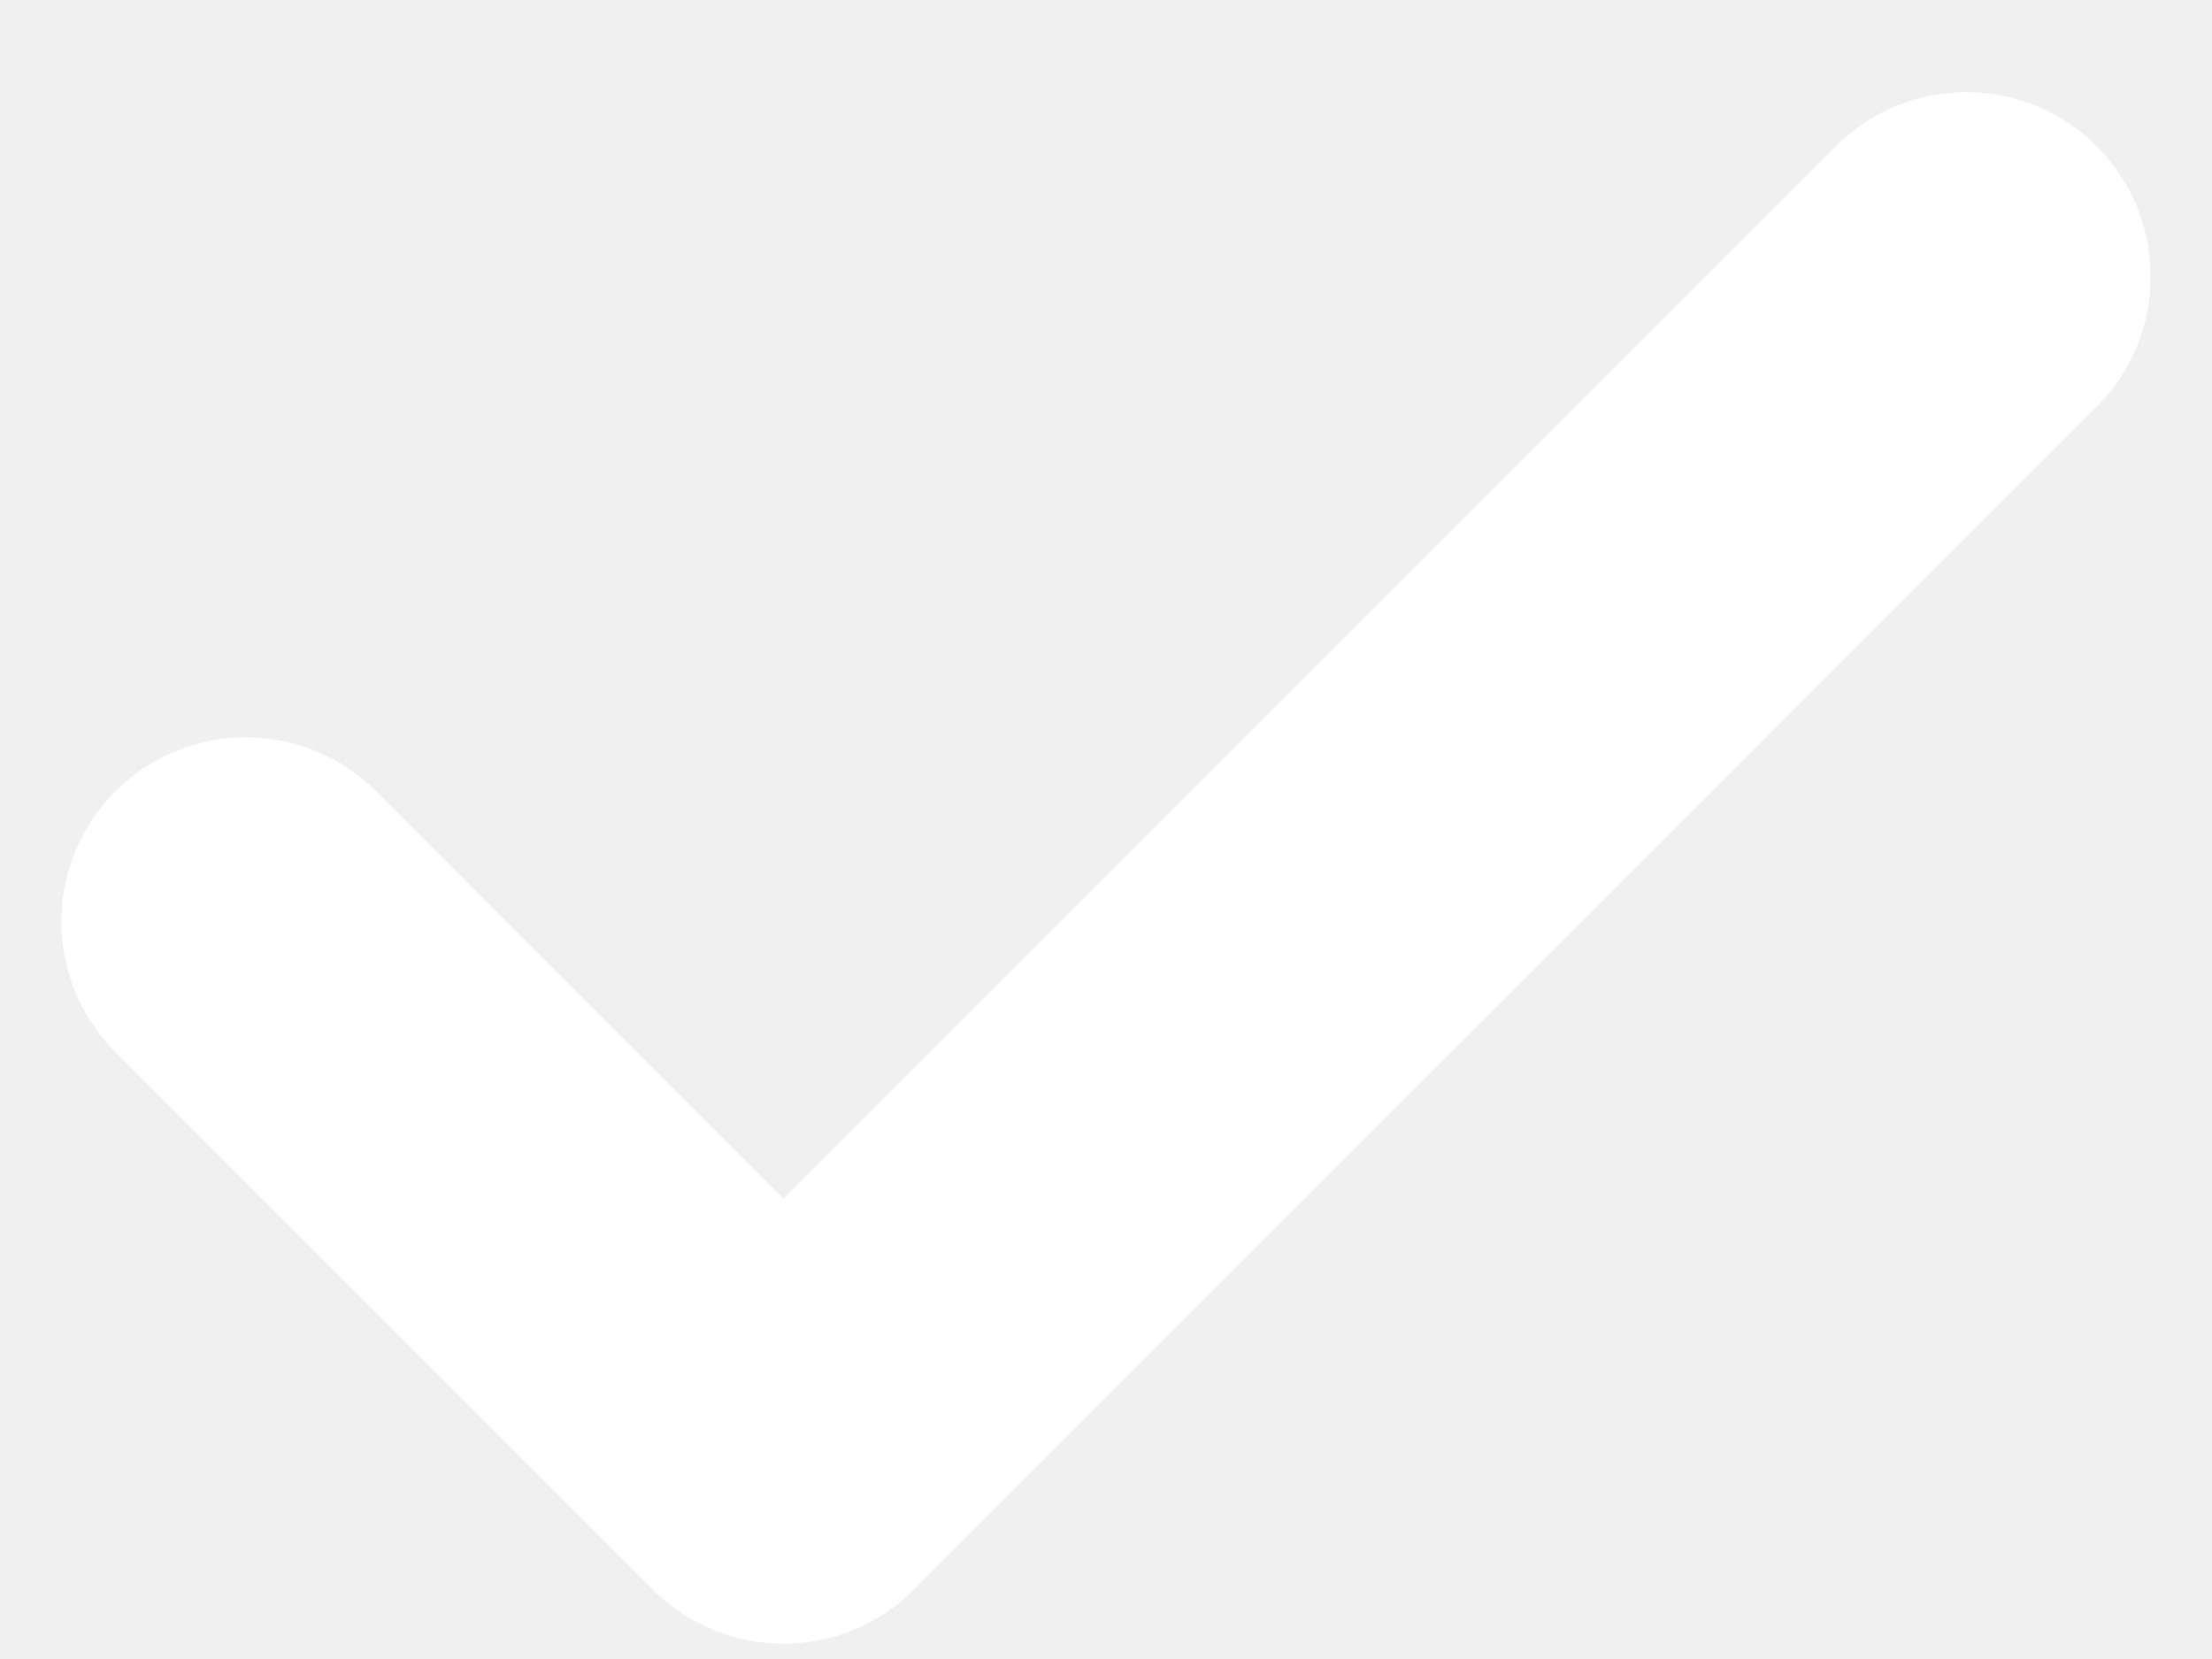
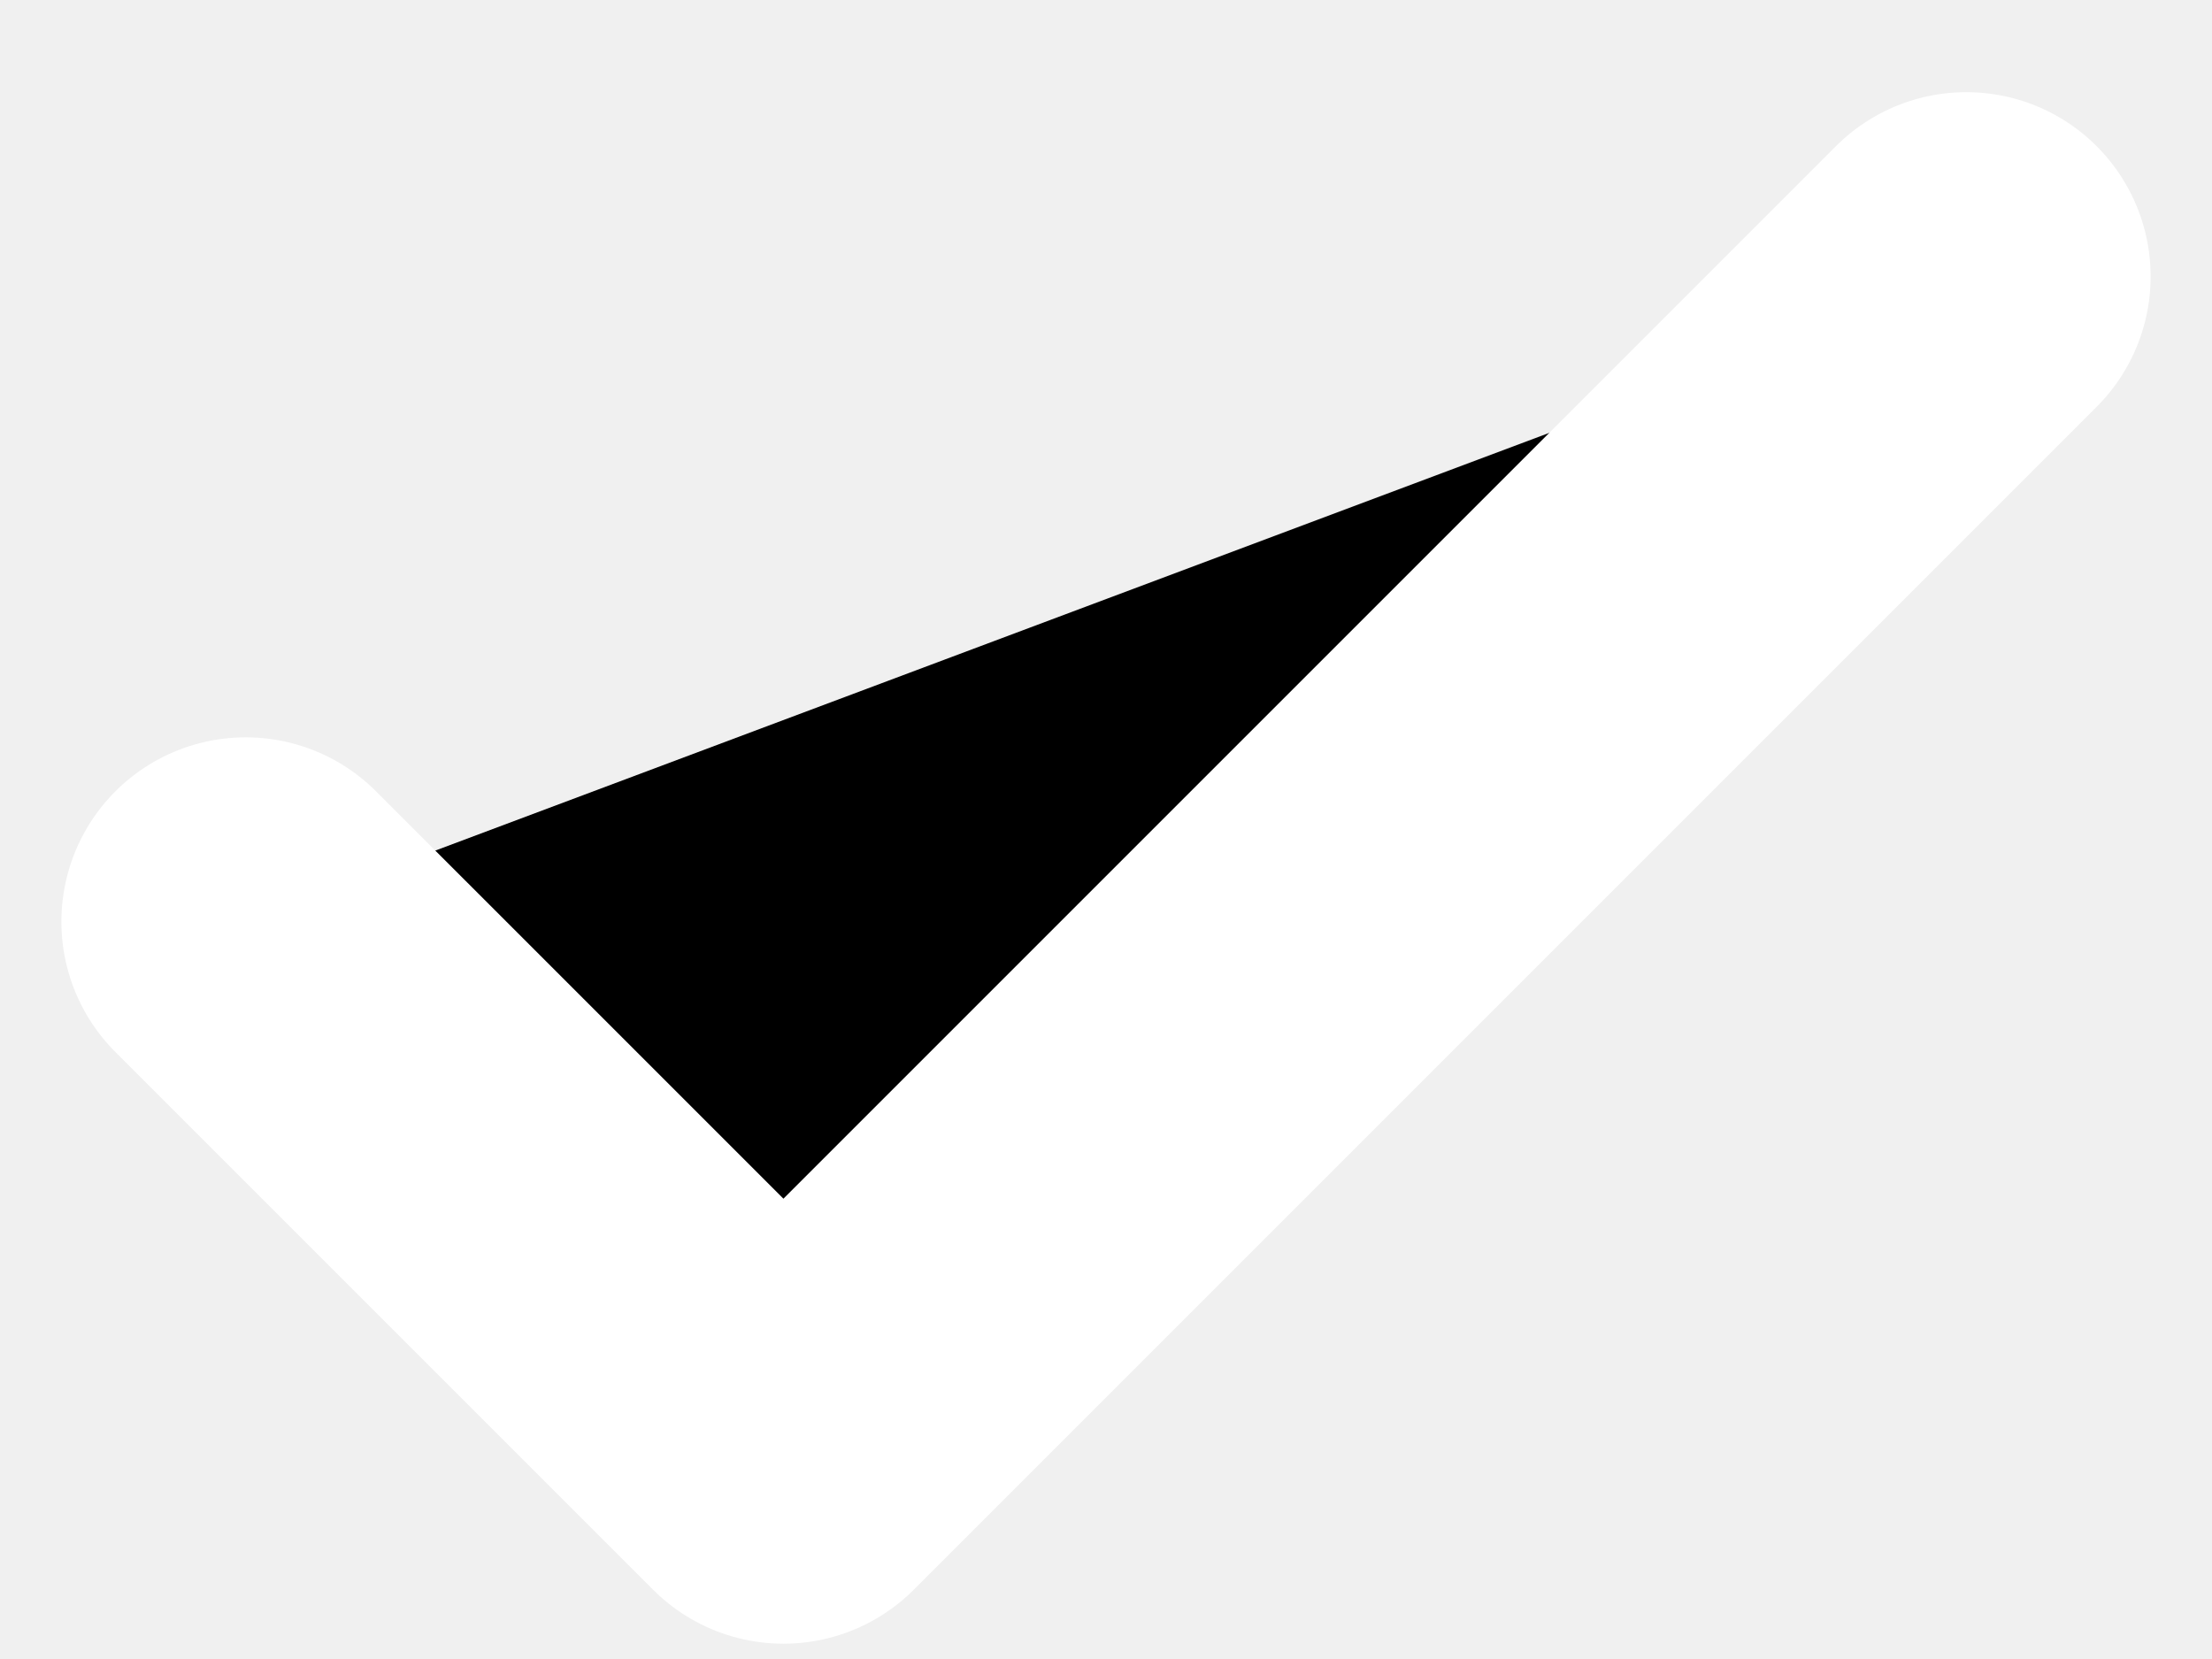
- <svg xmlns="http://www.w3.org/2000/svg" width="12" height="9" fill="none" viewBox="0 0 12 9">
+ <svg xmlns="http://www.w3.org/2000/svg" width="12" height="9" fill="curent" viewBox="0 0 12 9">
  <path d="M10.667 1.5L4.25 7.917 1.333 5" stroke="#fff" stroke-width="2" stroke-linecap="round" stroke-linejoin="round" />
</svg>
